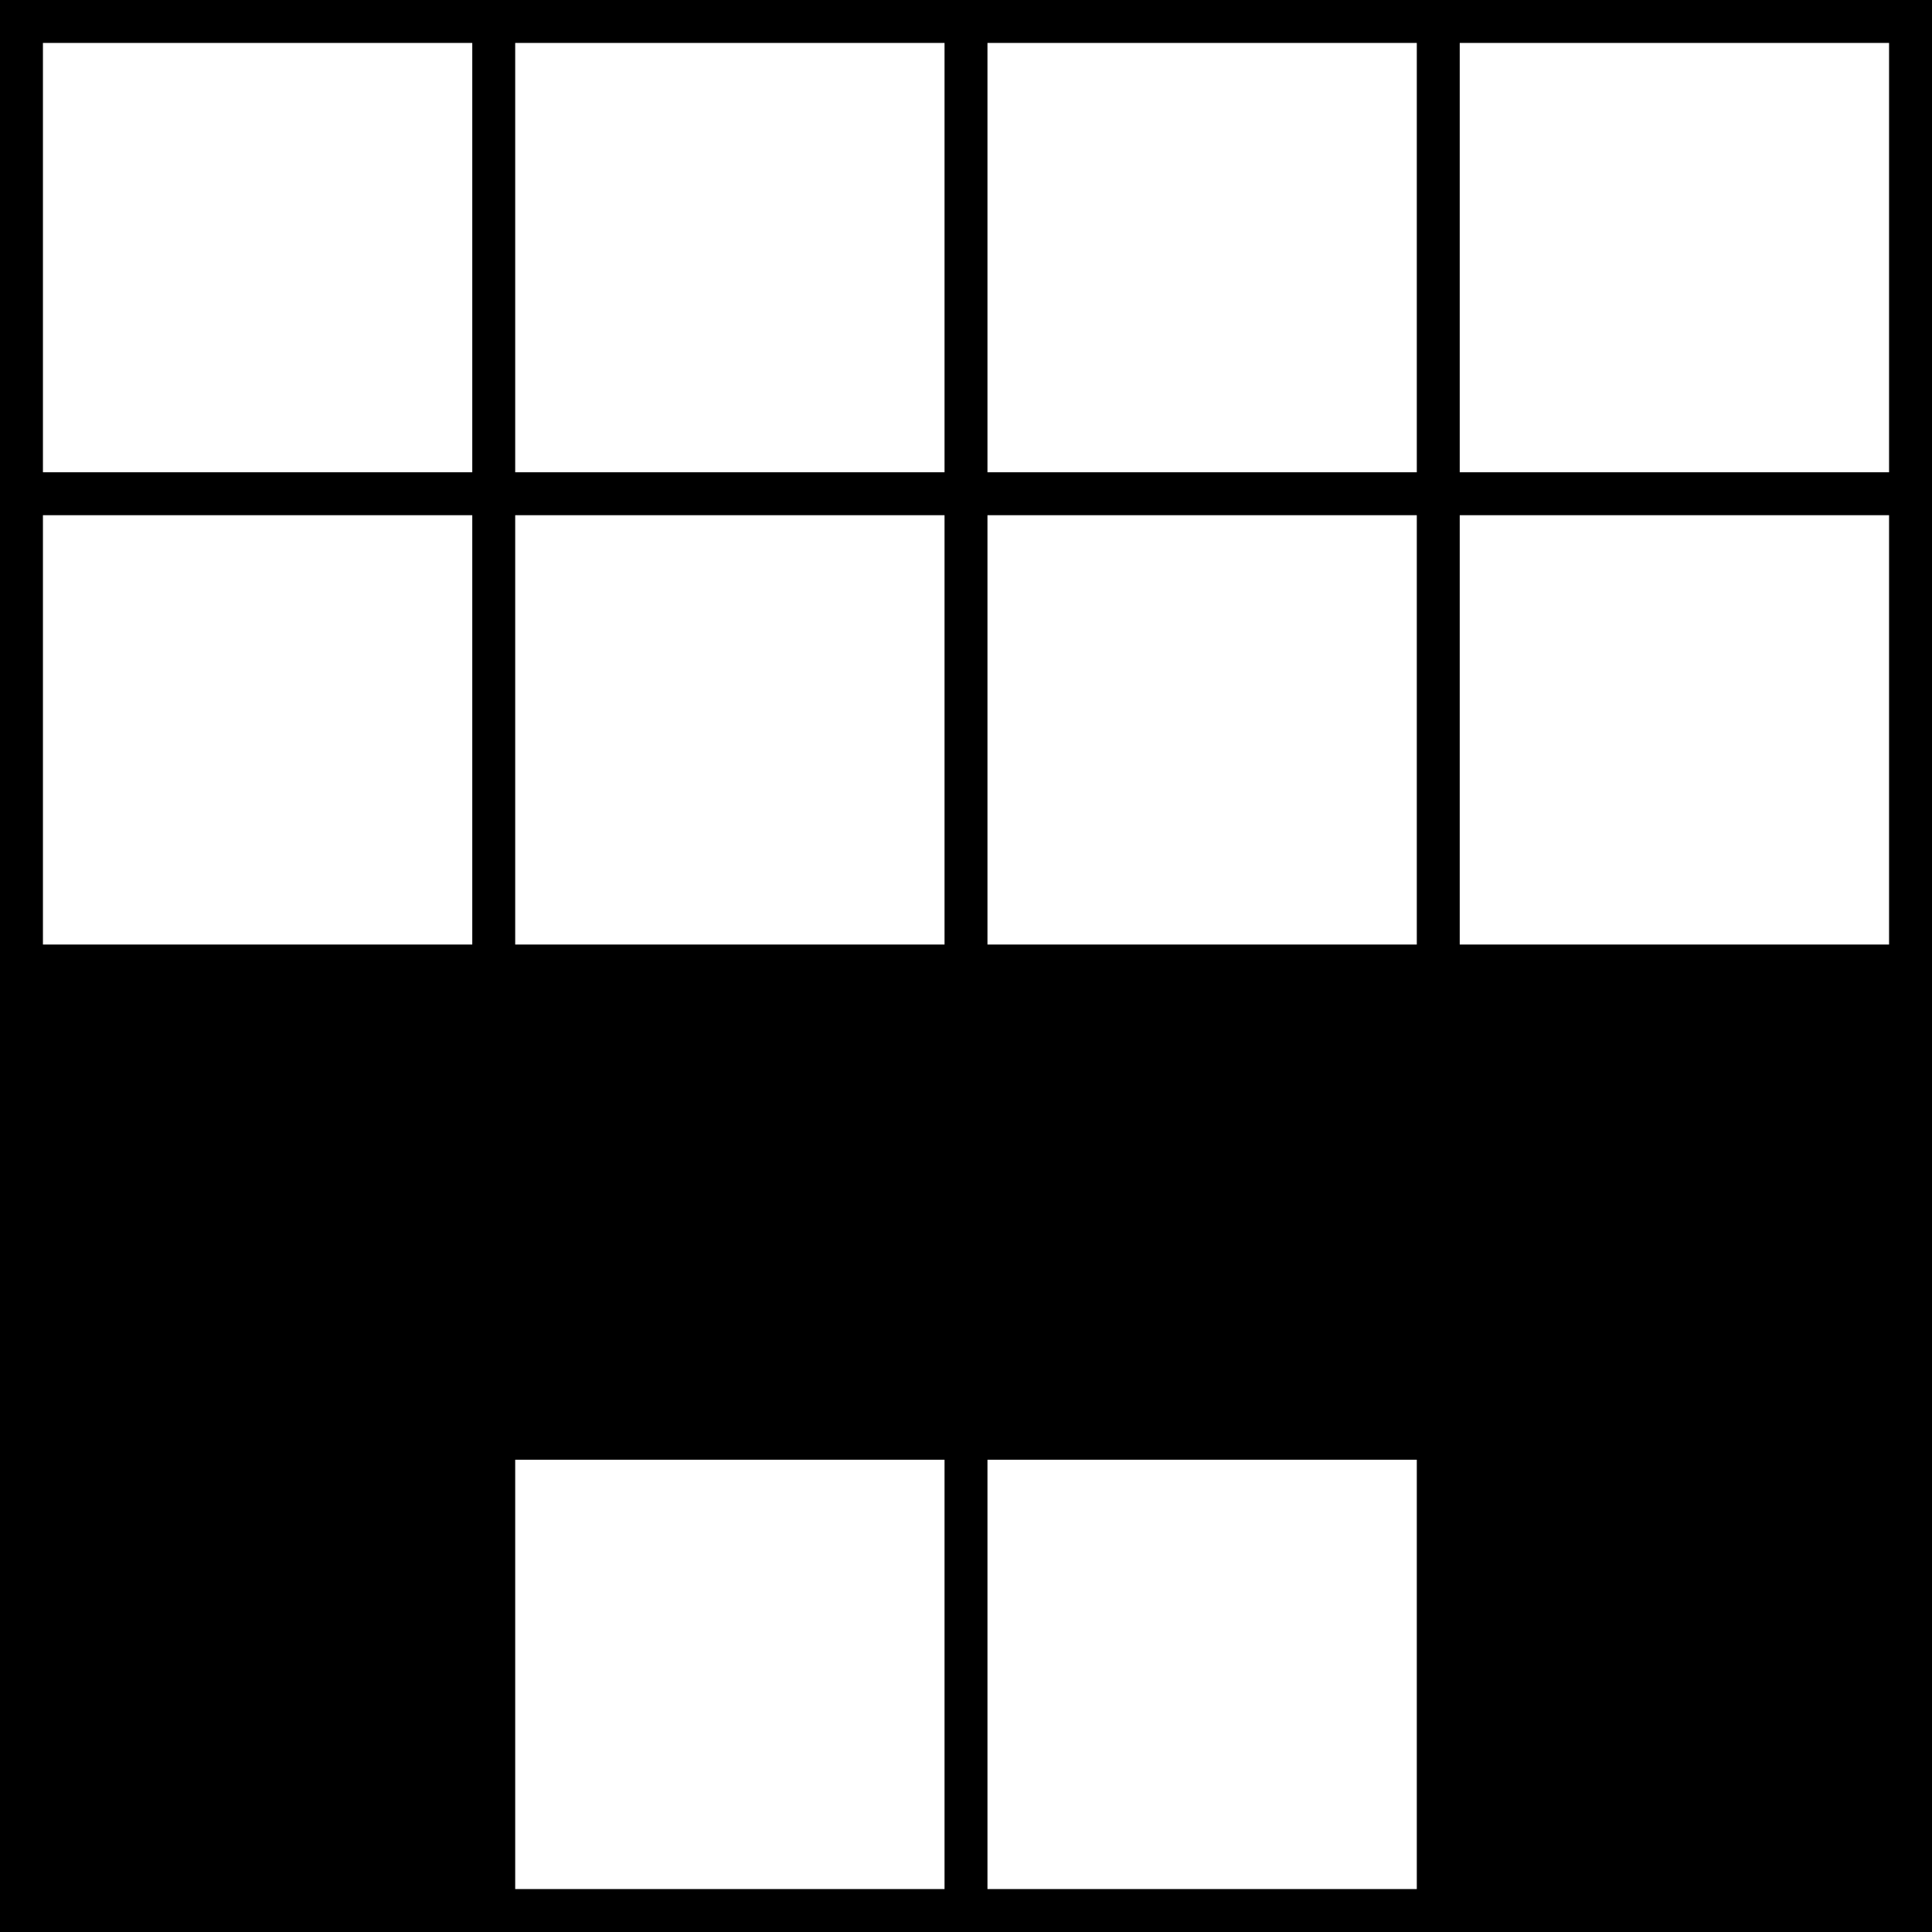
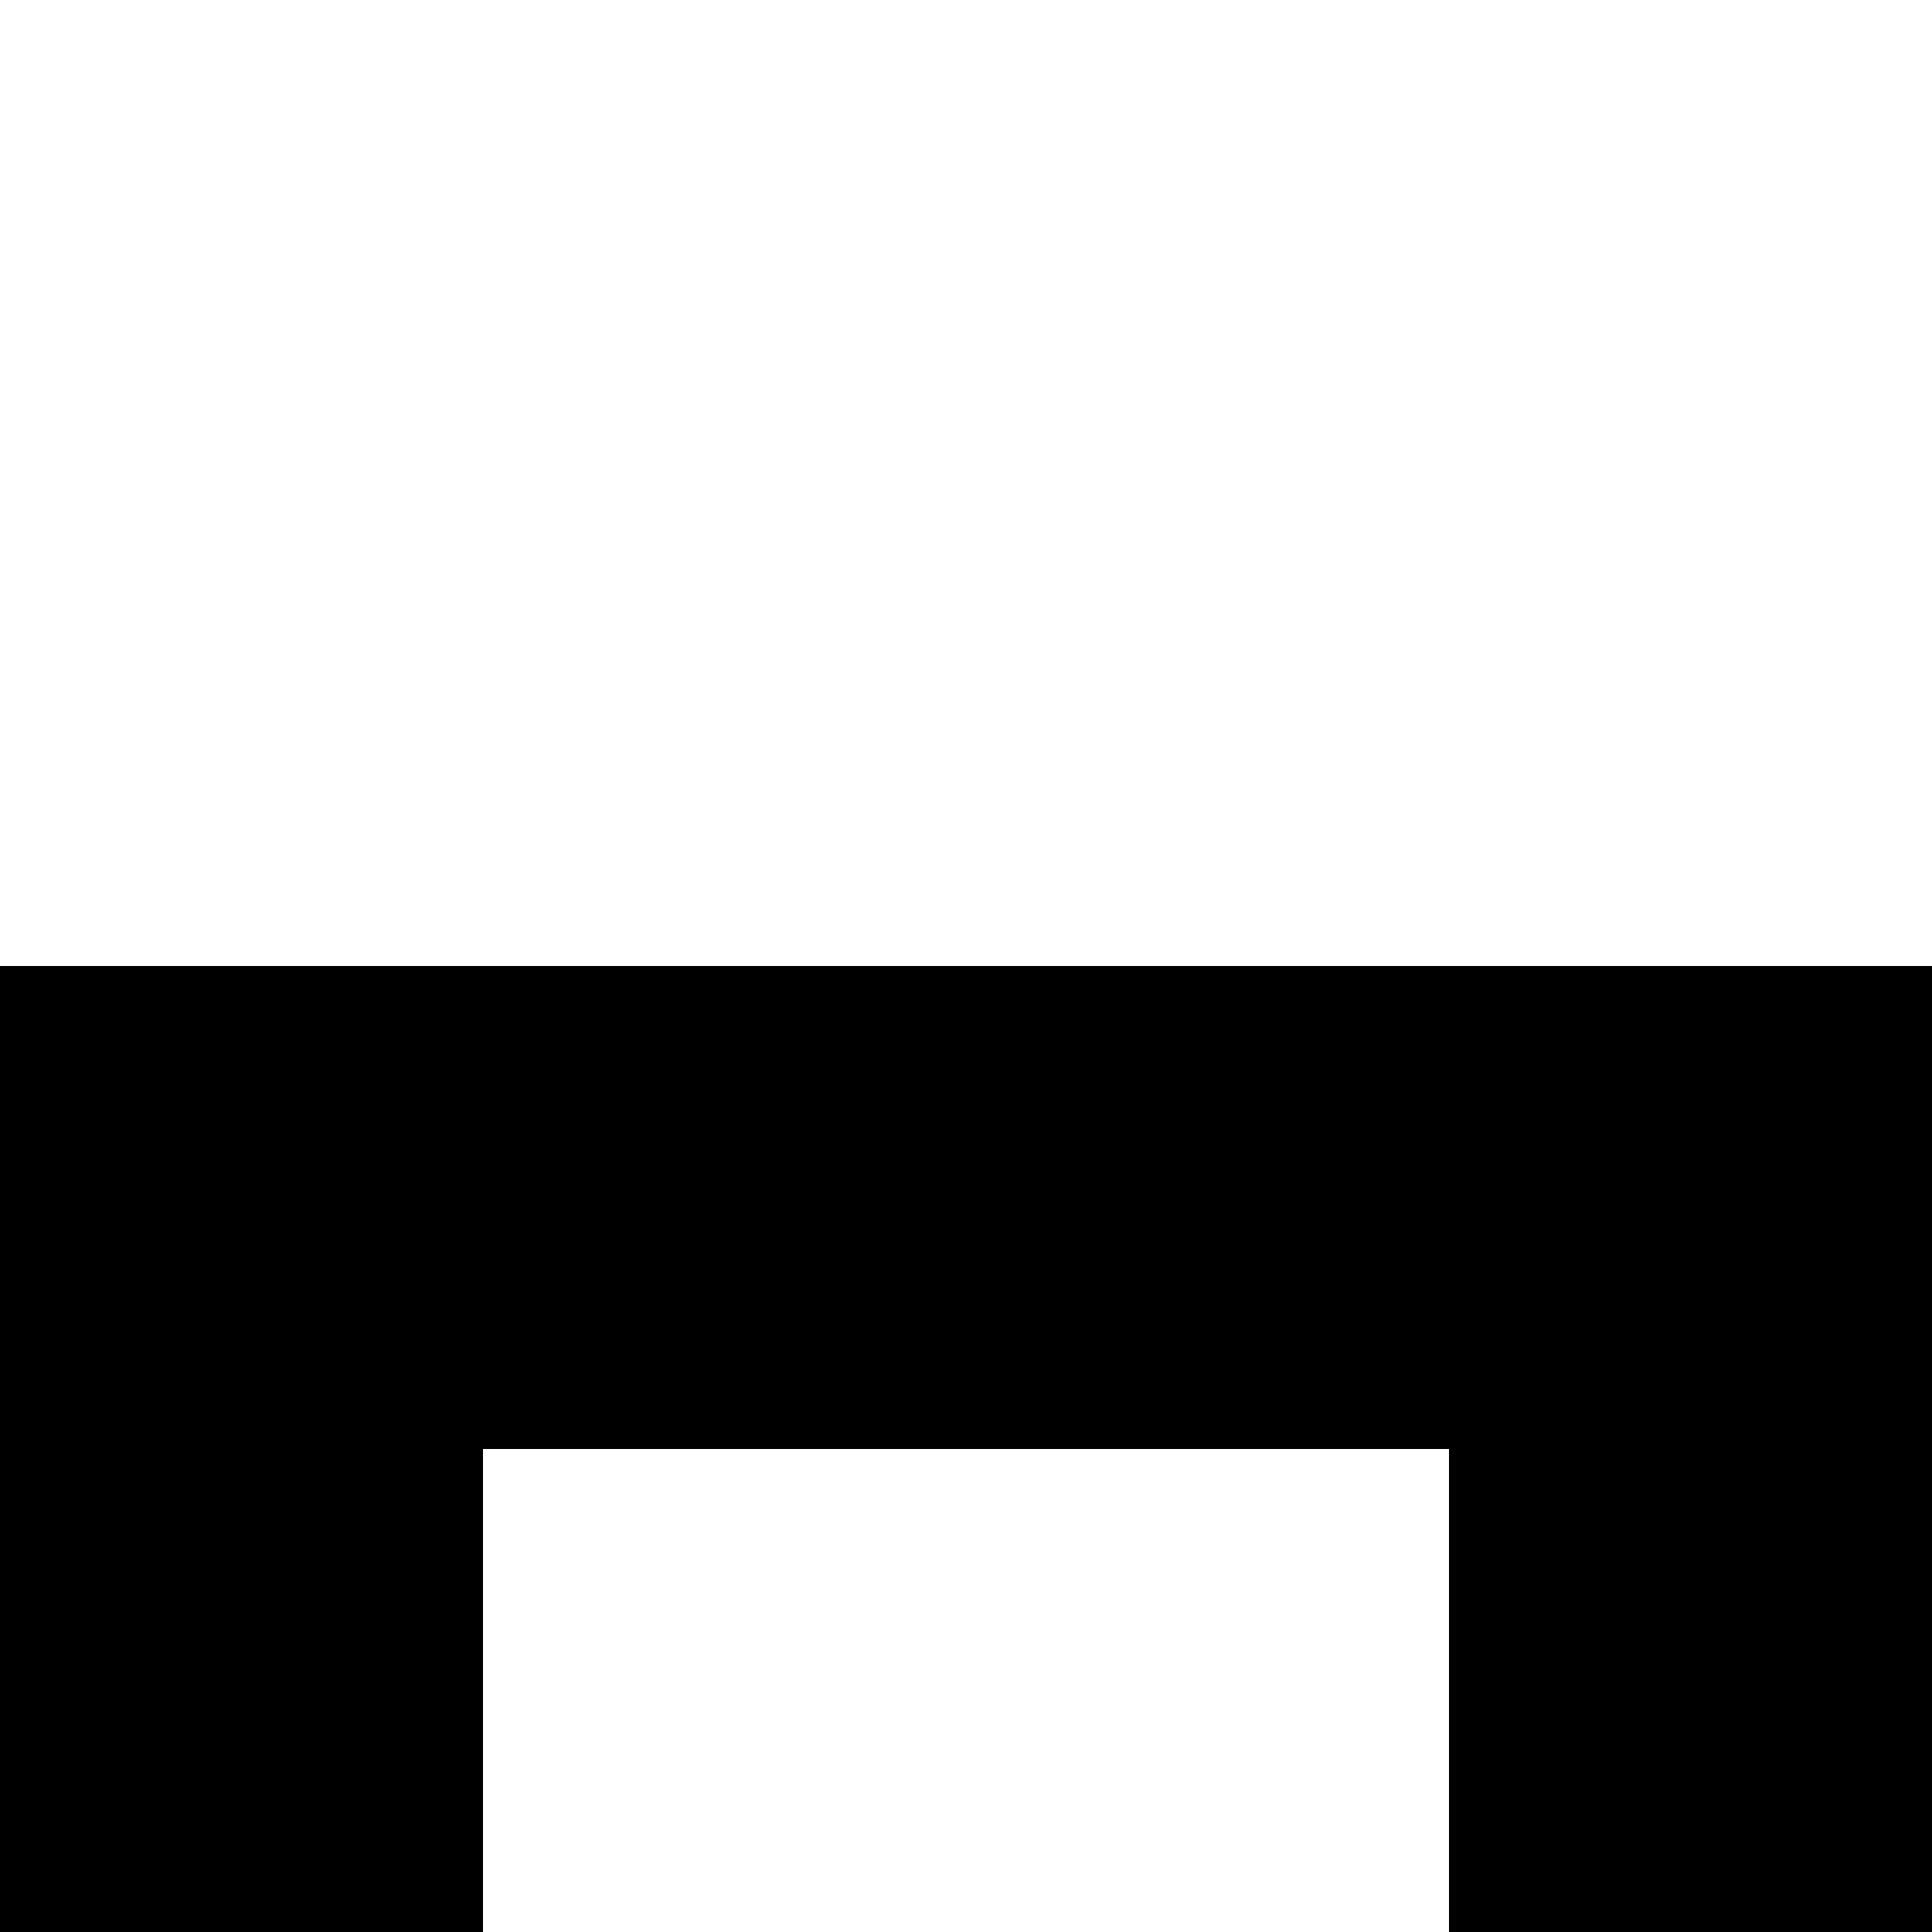
- <svg xmlns="http://www.w3.org/2000/svg" baseProfile="tiny" height="45px" version="1.2" width="45px">
+ <svg xmlns="http://www.w3.org/2000/svg" baseProfile="tiny" height="40px" version="1.2" width="40px">
  <defs />
-   <rect fill="rgb(0%,0%,0%)" height="45" width="45" x="0" y="0" />
-   <rect fill="rgb(100%,100%,100%)" height="10" width="10" x="1" y="1" />
-   <rect fill="rgb(100%,100%,100%)" height="10" width="10" x="12" y="1" />
-   <rect fill="rgb(100%,100%,100%)" height="10" width="10" x="23" y="1" />
-   <rect fill="rgb(100%,100%,100%)" height="10" width="10" x="34" y="1" />
-   <rect fill="rgb(100%,100%,100%)" height="10" width="10" x="1" y="12" />
-   <rect fill="rgb(100%,100%,100%)" height="10" width="10" x="12" y="12" />
-   <rect fill="rgb(100%,100%,100%)" height="10" width="10" x="23" y="12" />
-   <rect fill="rgb(100%,100%,100%)" height="10" width="10" x="34" y="12" />
-   <rect fill="rgb(0%,0%,0%)" height="10" width="10" x="1" y="23" />
-   <rect fill="rgb(0%,0%,0%)" height="10" width="10" x="12" y="23" />
-   <rect fill="rgb(0%,0%,0%)" height="10" width="10" x="23" y="23" />
-   <rect fill="rgb(0%,0%,0%)" height="10" width="10" x="34" y="23" />
-   <rect fill="rgb(0%,0%,0%)" height="10" width="10" x="1" y="34" />
-   <rect fill="rgb(100%,100%,100%)" height="10" width="10" x="12" y="34" />
-   <rect fill="rgb(100%,100%,100%)" height="10" width="10" x="23" y="34" />
-   <rect fill="rgb(0%,0%,0%)" height="10" width="10" x="34" y="34" />
+   <rect fill="rgb(0%,0%,0%)" height="40" width="40" x="0" y="0" />
+   <rect fill="rgb(100%,100%,100%)" height="10" width="10" x="0" y="0" />
+   <rect fill="rgb(100%,100%,100%)" height="10" width="10" x="10" y="0" />
+   <rect fill="rgb(100%,100%,100%)" height="10" width="10" x="20" y="0" />
+   <rect fill="rgb(100%,100%,100%)" height="10" width="10" x="30" y="0" />
+   <rect fill="rgb(100%,100%,100%)" height="10" width="10" x="0" y="10" />
+   <rect fill="rgb(100%,100%,100%)" height="10" width="10" x="10" y="10" />
+   <rect fill="rgb(100%,100%,100%)" height="10" width="10" x="20" y="10" />
+   <rect fill="rgb(100%,100%,100%)" height="10" width="10" x="30" y="10" />
+   <rect fill="rgb(100%,100%,100%)" height="10" width="10" x="10" y="30" />
+   <rect fill="rgb(100%,100%,100%)" height="10" width="10" x="20" y="30" />
</svg>
